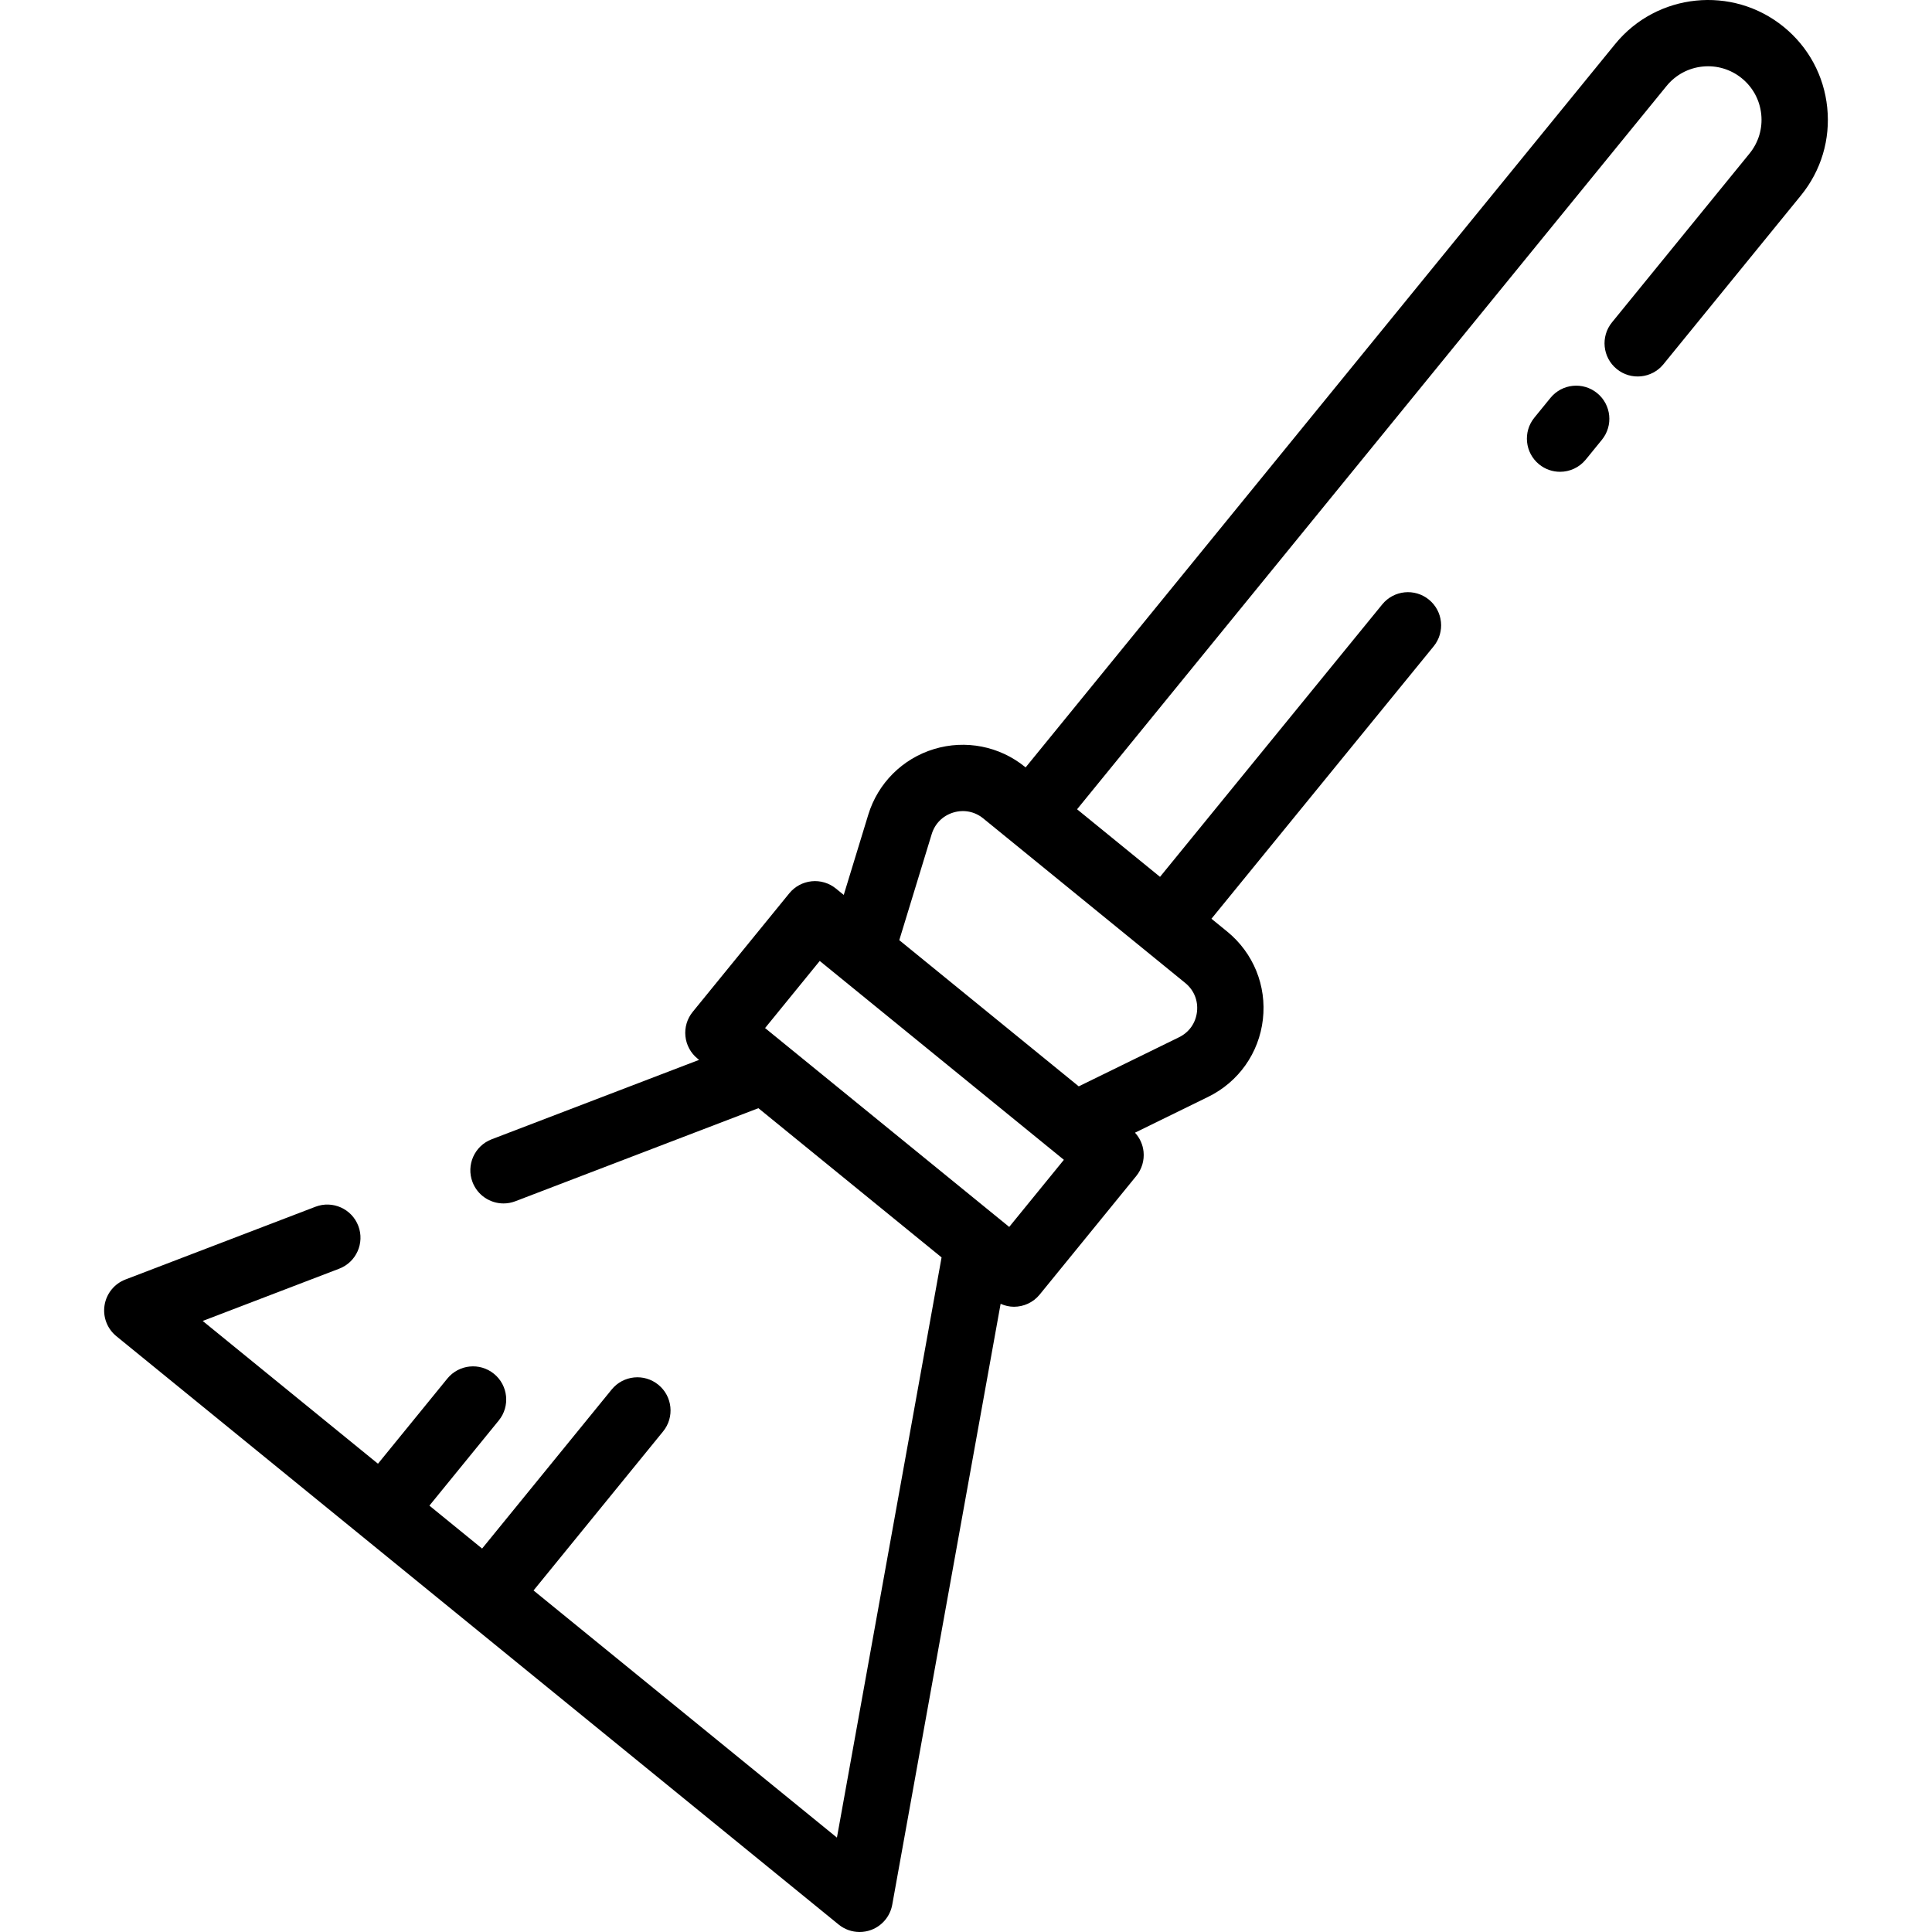
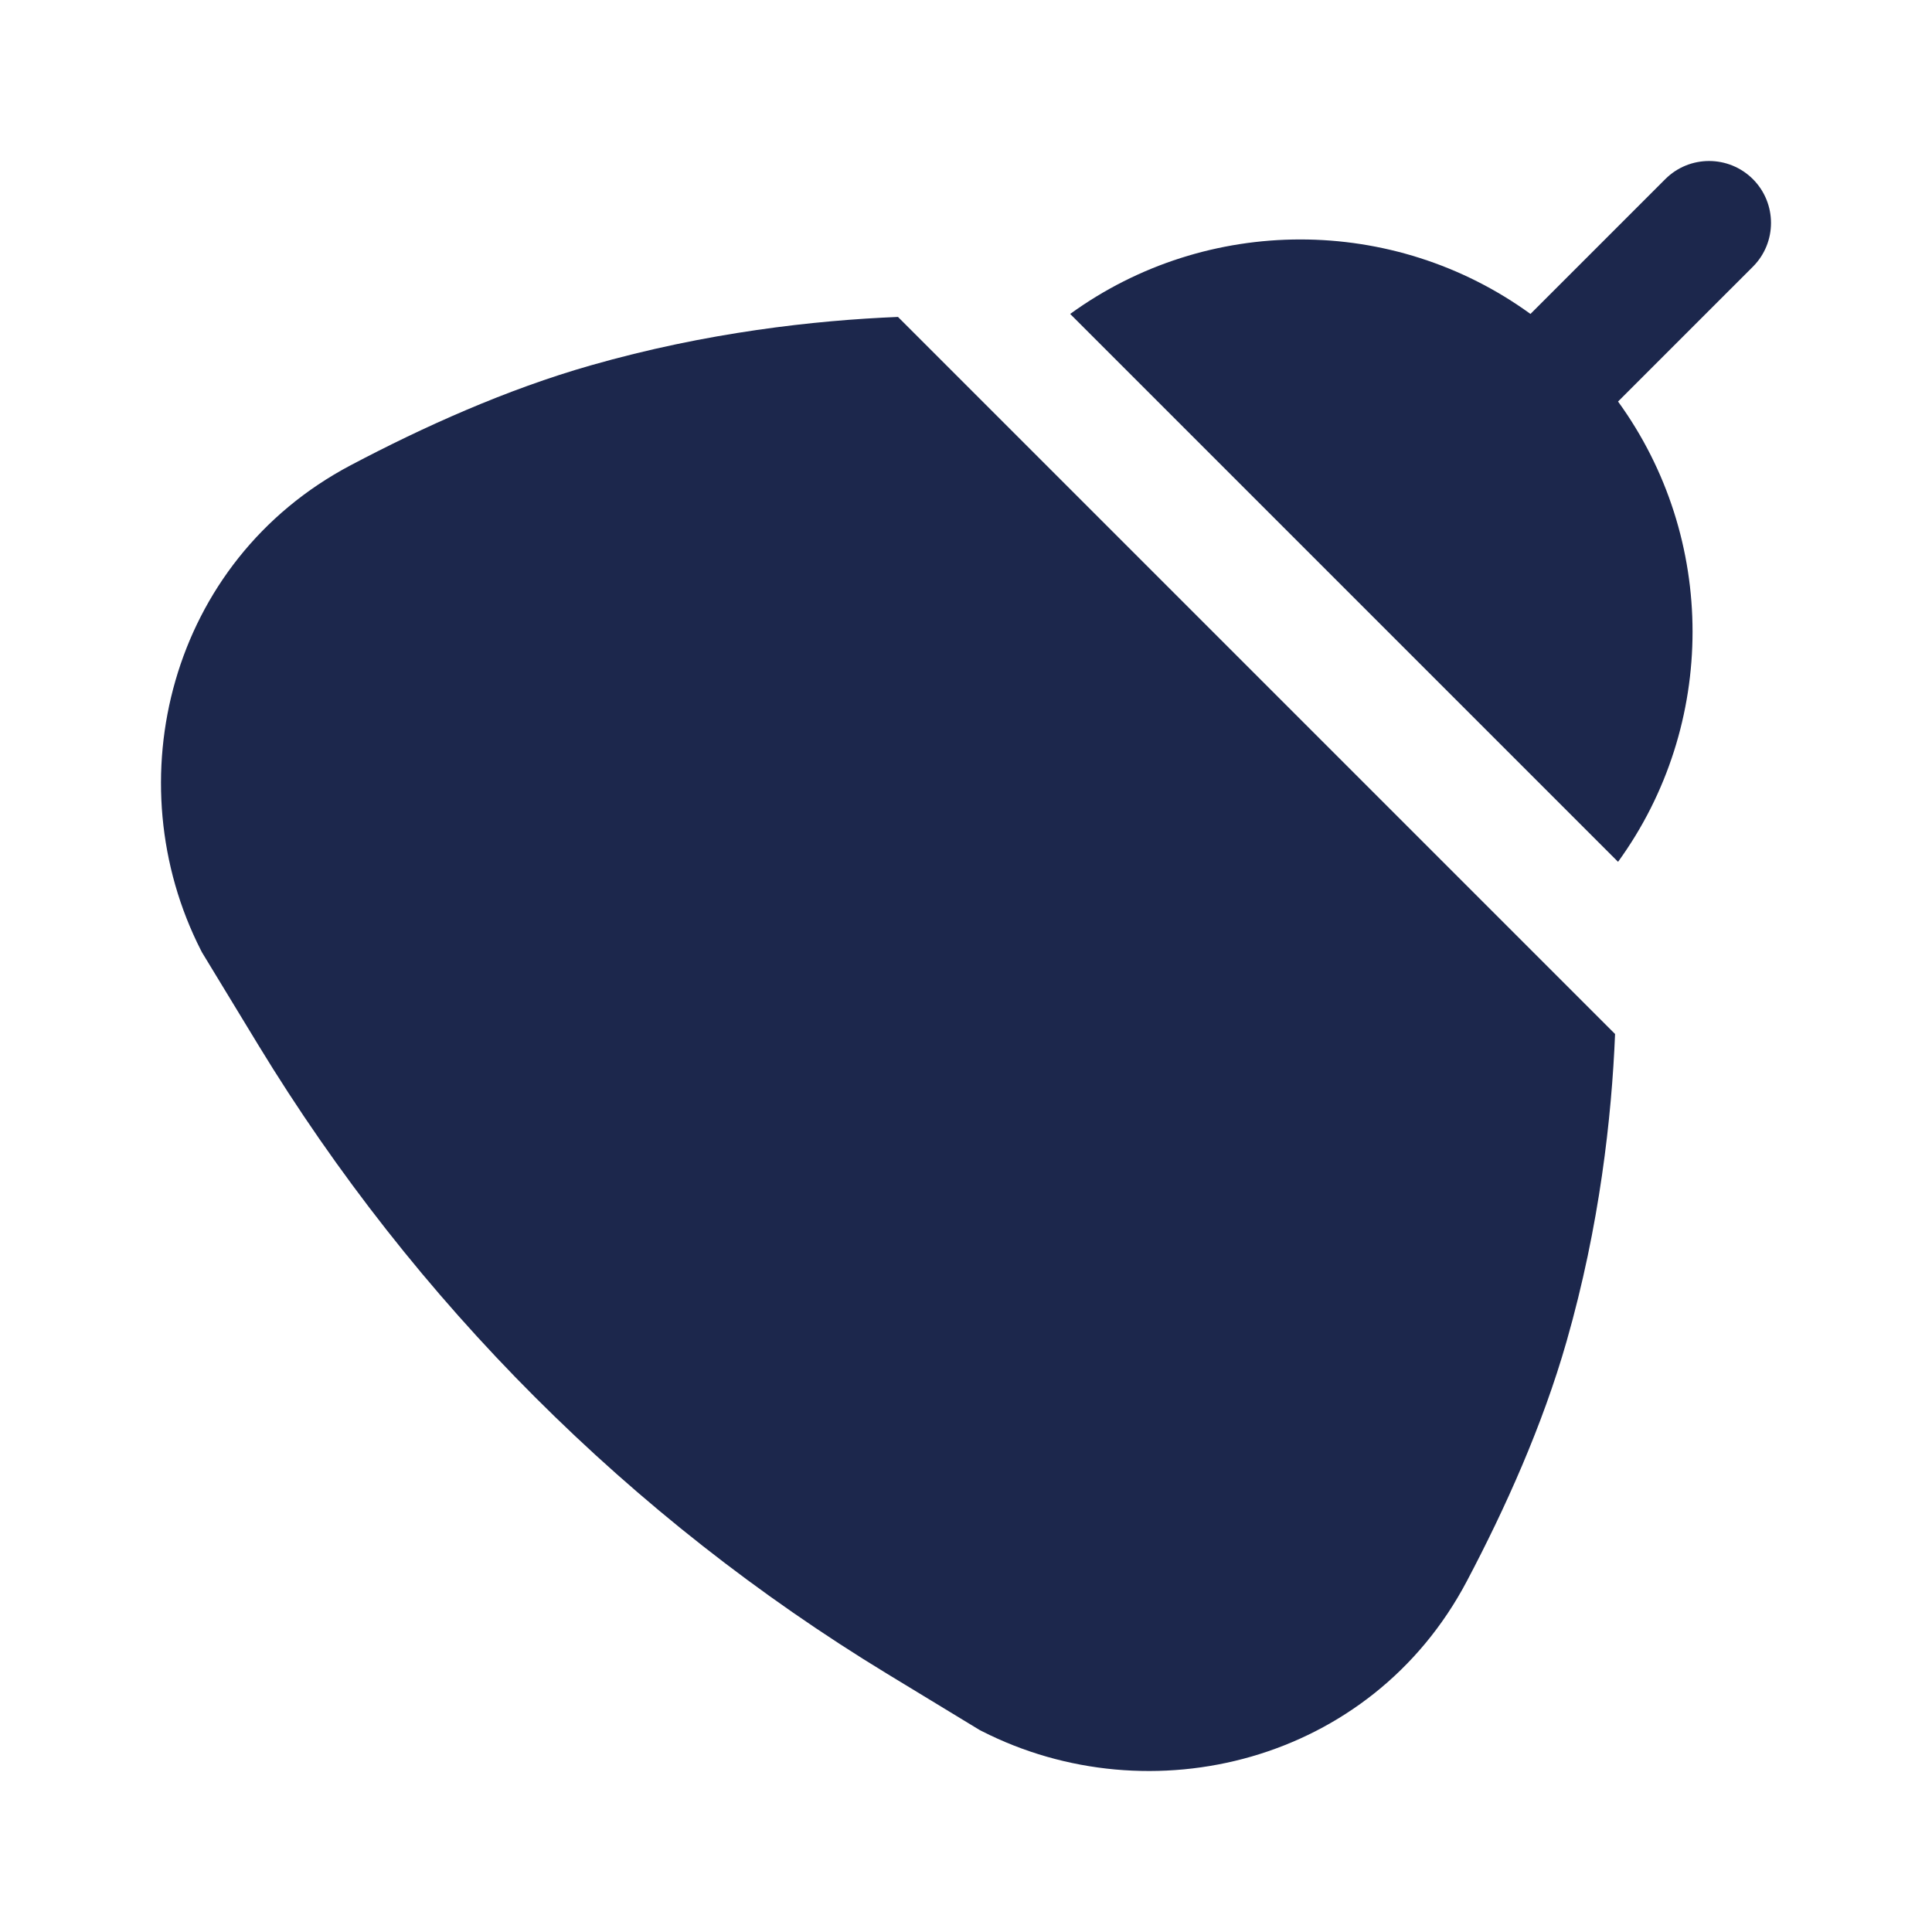
- <svg xmlns="http://www.w3.org/2000/svg" fill="#000000" height="800px" width="800px" version="1.1" id="Layer_1" viewBox="0 0 512 512" xml:space="preserve">
-   <g>
-     <g>
-       <path d="M423.256,104.181c-3.763-3.067-9.301-2.5-12.367,1.263l-4.272,5.244c-3.066,3.763-2.5,9.301,1.263,12.367    c1.631,1.329,3.595,1.975,5.546,1.975c2.552,0,5.083-1.105,6.82-3.238l4.272-5.244    C427.586,112.783,427.02,107.247,423.256,104.181z" />
-     </g>
-   </g>
-   <g>
-     <g>
-       <path d="M484.235,28.513c-0.861-8.438-4.959-16.037-11.536-21.393c-13.574-11.058-33.618-9.009-44.675,4.564L271.802,203.367    l-0.13-0.105c-6.771-5.517-15.8-7.291-24.154-4.749c-8.354,2.541-14.866,9.043-17.418,17.394l-6.5,21.26l-2.071-1.688    c-1.807-1.472-4.125-2.172-6.445-1.929c-2.319,0.237-4.449,1.385-5.922,3.193l-25.591,31.416    c-1.472,1.807-2.167,4.125-1.929,6.445c0.237,2.319,1.385,4.449,3.193,5.921l0.431,0.352l-54.973,21.047    c-4.533,1.735-6.802,6.818-5.067,11.352c1.341,3.5,4.674,5.649,8.211,5.649c1.045,0,2.107-0.188,3.141-0.584l64.407-24.659    l48.542,39.542l-27.732,153.76l-80.401-65.494l34.335-42.15c3.066-3.765,2.5-9.302-1.263-12.367    c-3.763-3.066-9.302-2.501-12.367,1.262l-34.336,42.15l-13.968-11.378l18.381-22.564c3.066-3.765,2.5-9.302-1.263-12.367    c-3.765-3.066-9.301-2.501-12.367,1.262l-18.381,22.565l-46.448-37.837l36.168-13.847c4.533-1.735,6.802-6.818,5.067-11.352    c-1.736-4.533-6.819-6.8-11.352-5.065l-50.354,19.278c-2.93,1.122-5.04,3.72-5.537,6.816c-0.497,3.099,0.695,6.226,3.127,8.206    l191.414,155.922c1.593,1.297,3.559,1.976,5.553,1.976c1.025,0,2.058-0.179,3.05-0.546c2.918-1.081,5.048-3.623,5.6-6.684    l28.721-159.245c1.133,0.502,2.333,0.779,3.538,0.779c2.551,0,5.083-1.105,6.82-3.238l25.591-31.415    c1.472-1.808,2.167-4.127,1.929-6.446c-0.193-1.889-1-3.647-2.267-5.033l19.394-9.494c8.058-3.945,13.478-11.62,14.499-20.534    c1.021-8.913-2.521-17.615-9.476-23.282l-4.155-3.385l58.888-72.199c3.068-3.761,2.506-9.299-1.256-12.367    c-3.761-3.07-9.3-2.508-12.367,1.256l-58.895,72.208l-21.983-17.908L441.654,22.788c2.392-2.936,5.783-4.764,9.55-5.15    c3.766-0.382,7.459,0.721,10.395,3.112c2.935,2.392,4.764,5.783,5.149,9.549c0.386,3.767-0.72,7.458-3.112,10.393l-36.444,44.739    c-3.066,3.763-2.5,9.301,1.263,12.367c3.762,3.065,9.301,2.5,12.367-1.263l36.444-44.739    C482.622,45.22,485.098,36.952,484.235,28.513z M267.452,325.147l-2.847-2.319c-0.007-0.006-0.014-0.012-0.021-0.016    l-61.832-50.367l14.487-17.785l5.287,4.307c0.015,0.013,0.032,0.025,0.047,0.037l56.513,46.037    c0.015,0.012,0.03,0.025,0.046,0.036l2.807,2.287L267.452,325.147z M314.098,260.495c2.319,1.888,3.454,4.676,3.114,7.647    c-0.341,2.972-2.077,5.431-4.763,6.746l-26.572,13.007l-47.559-38.742l8.594-28.109c0.851-2.785,2.937-4.867,5.722-5.715    c2.787-0.846,5.678-0.279,7.936,1.561L314.098,260.495z" />
-     </g>
-   </g>
+ <svg xmlns="http://www.w3.org/2000/svg" width="800px" height="800px" viewBox="0 0 24 24" fill="none">
+   <path d="M18.221 19.643C18.698 18.74 19.163 17.706 19.461 16.662C19.872 15.225 20.021 13.875 20.063 12.845L18.511 11.293L12.707 5.489L11.155 3.937C10.125 3.979 8.775 4.128 7.338 4.539C6.293 4.837 5.26 5.302 4.357 5.779C2.101 6.97 1.427 9.711 2.497 11.807L2.51 11.832L3.209 12.982C5.15 16.172 7.828 18.85 11.018 20.791L12.168 21.49L12.193 21.503C14.289 22.573 17.03 21.899 18.221 19.643Z" fill="#1C274C" />
+   <path d="M21.775 3.313C22.075 3.013 22.075 2.526 21.775 2.225C21.474 1.925 20.987 1.925 20.687 2.225L19.012 3.9C17.312 2.666 14.994 2.666 13.294 3.9L14.403 5.009L18.991 9.597L20.1 10.706C21.334 9.006 21.334 6.688 20.1 4.988L21.775 3.313Z" fill="#1C274C" />
</svg>
